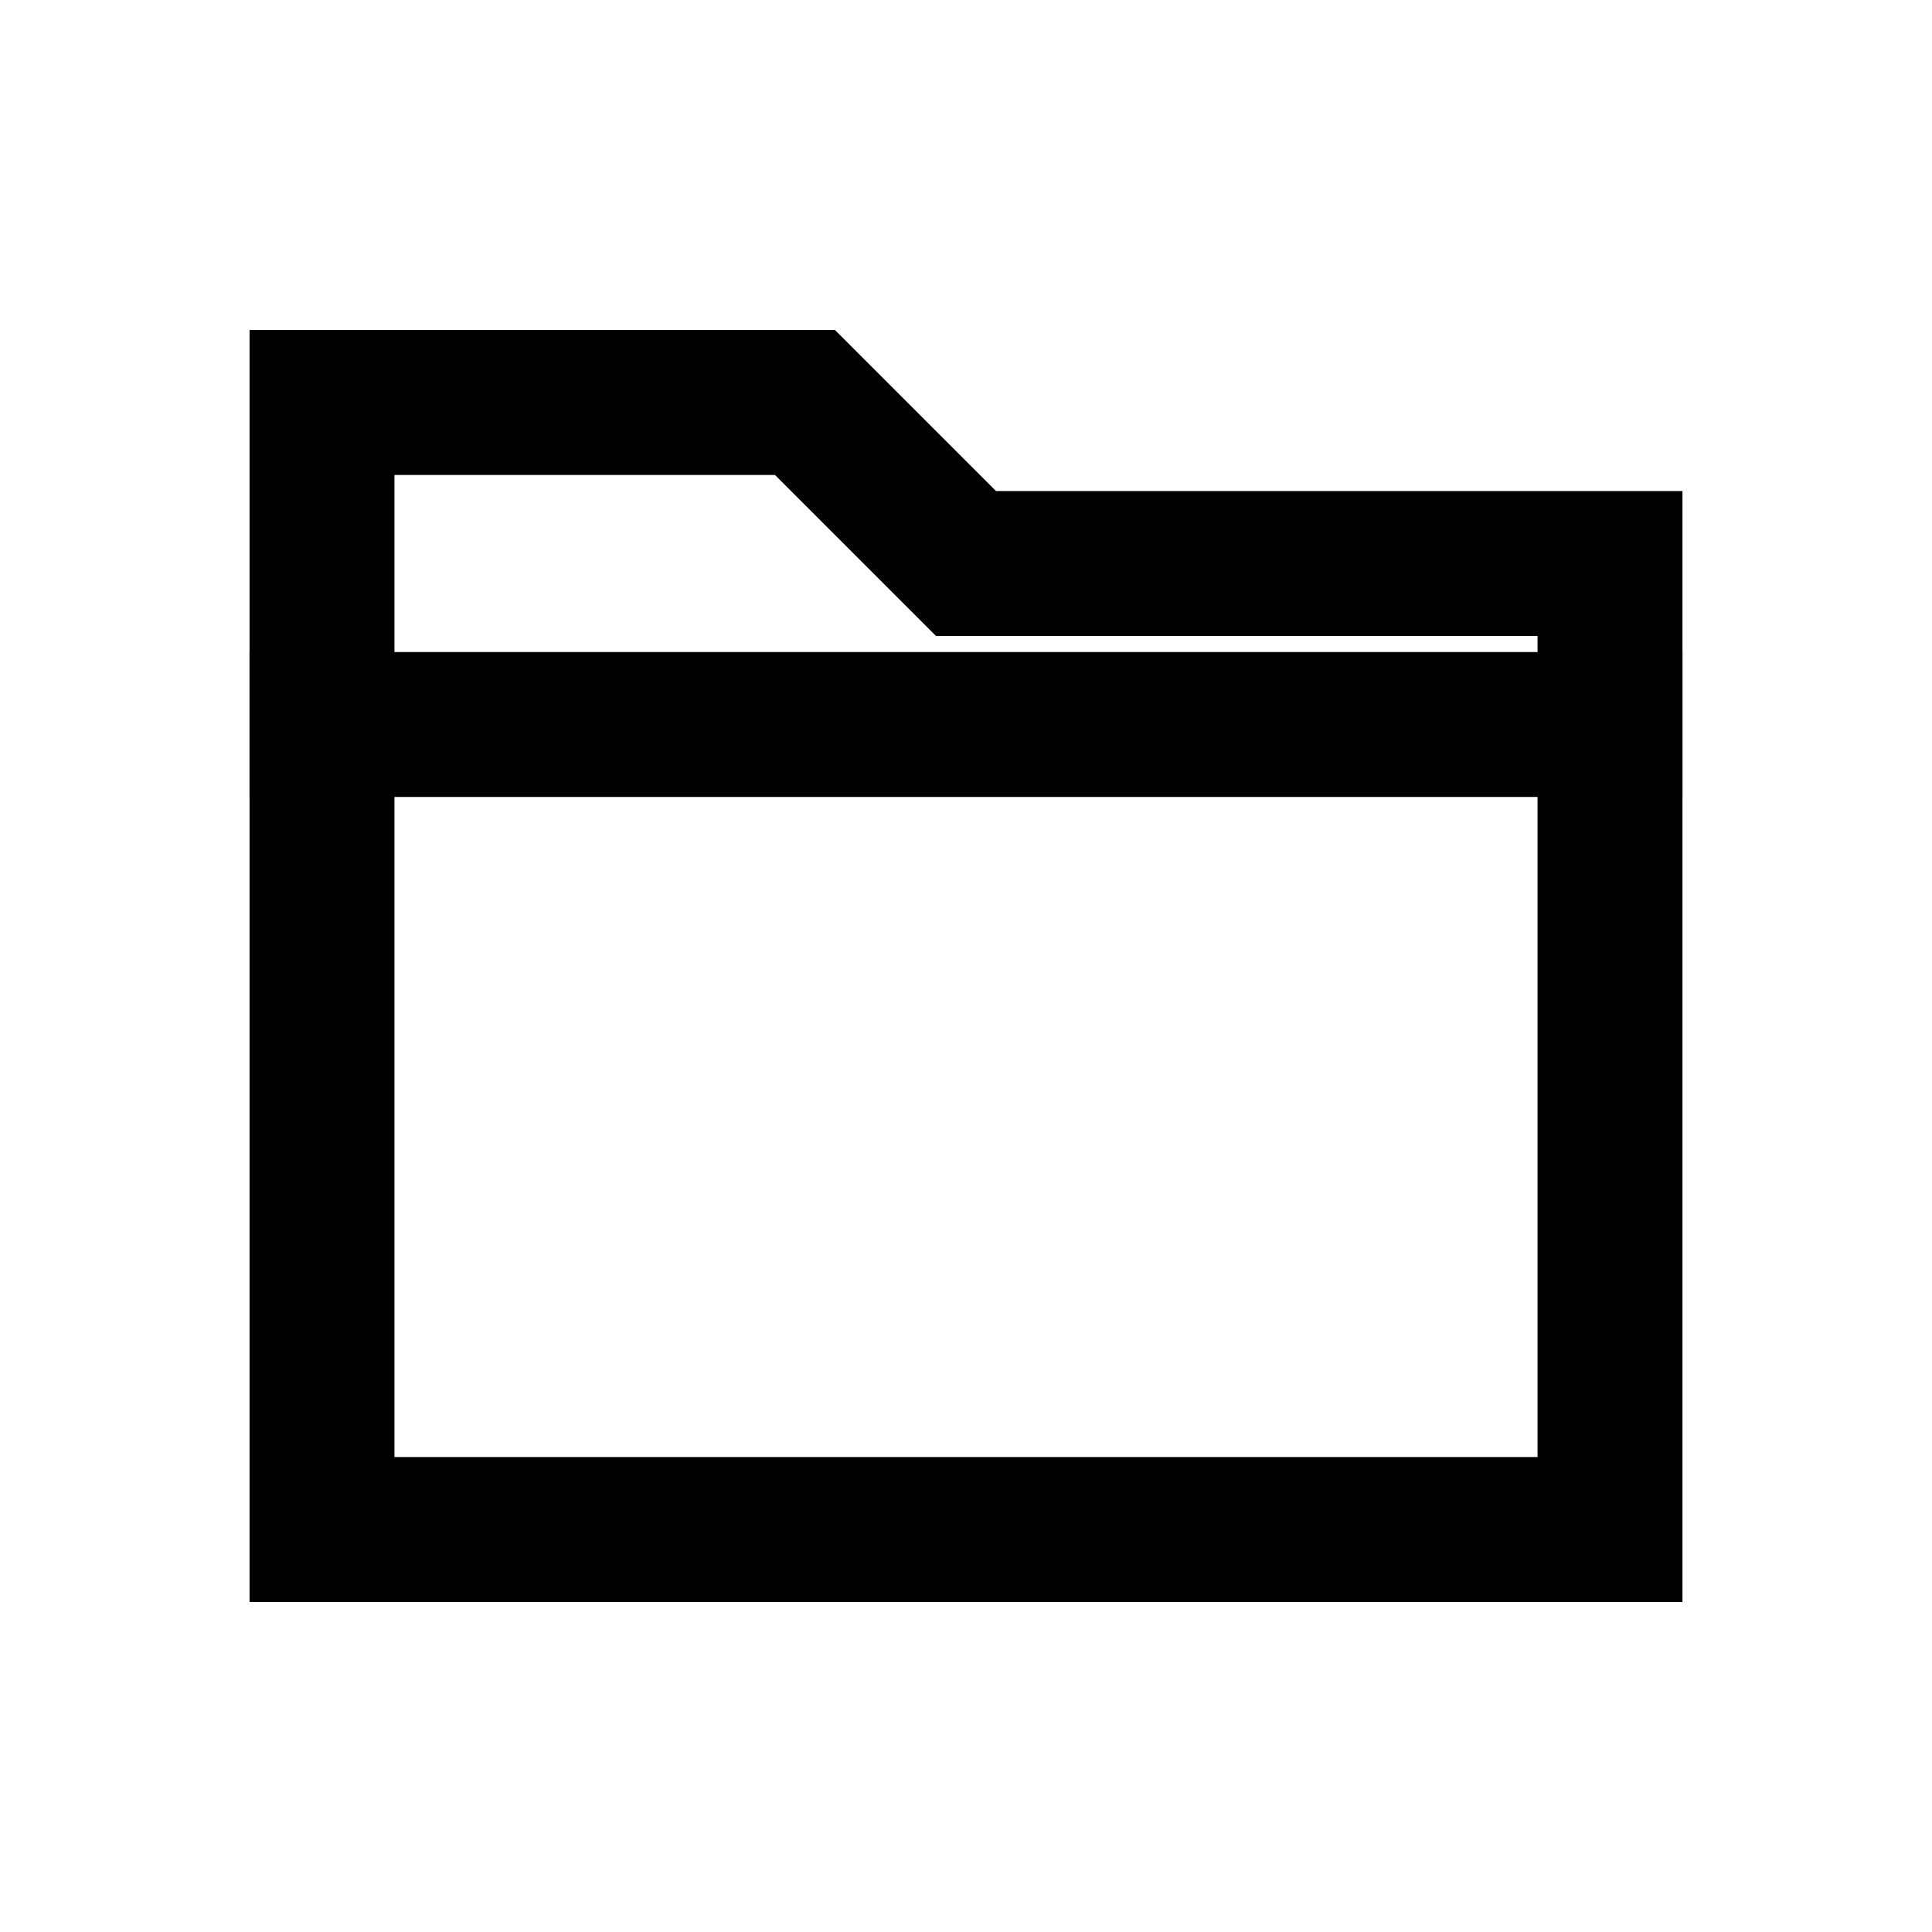
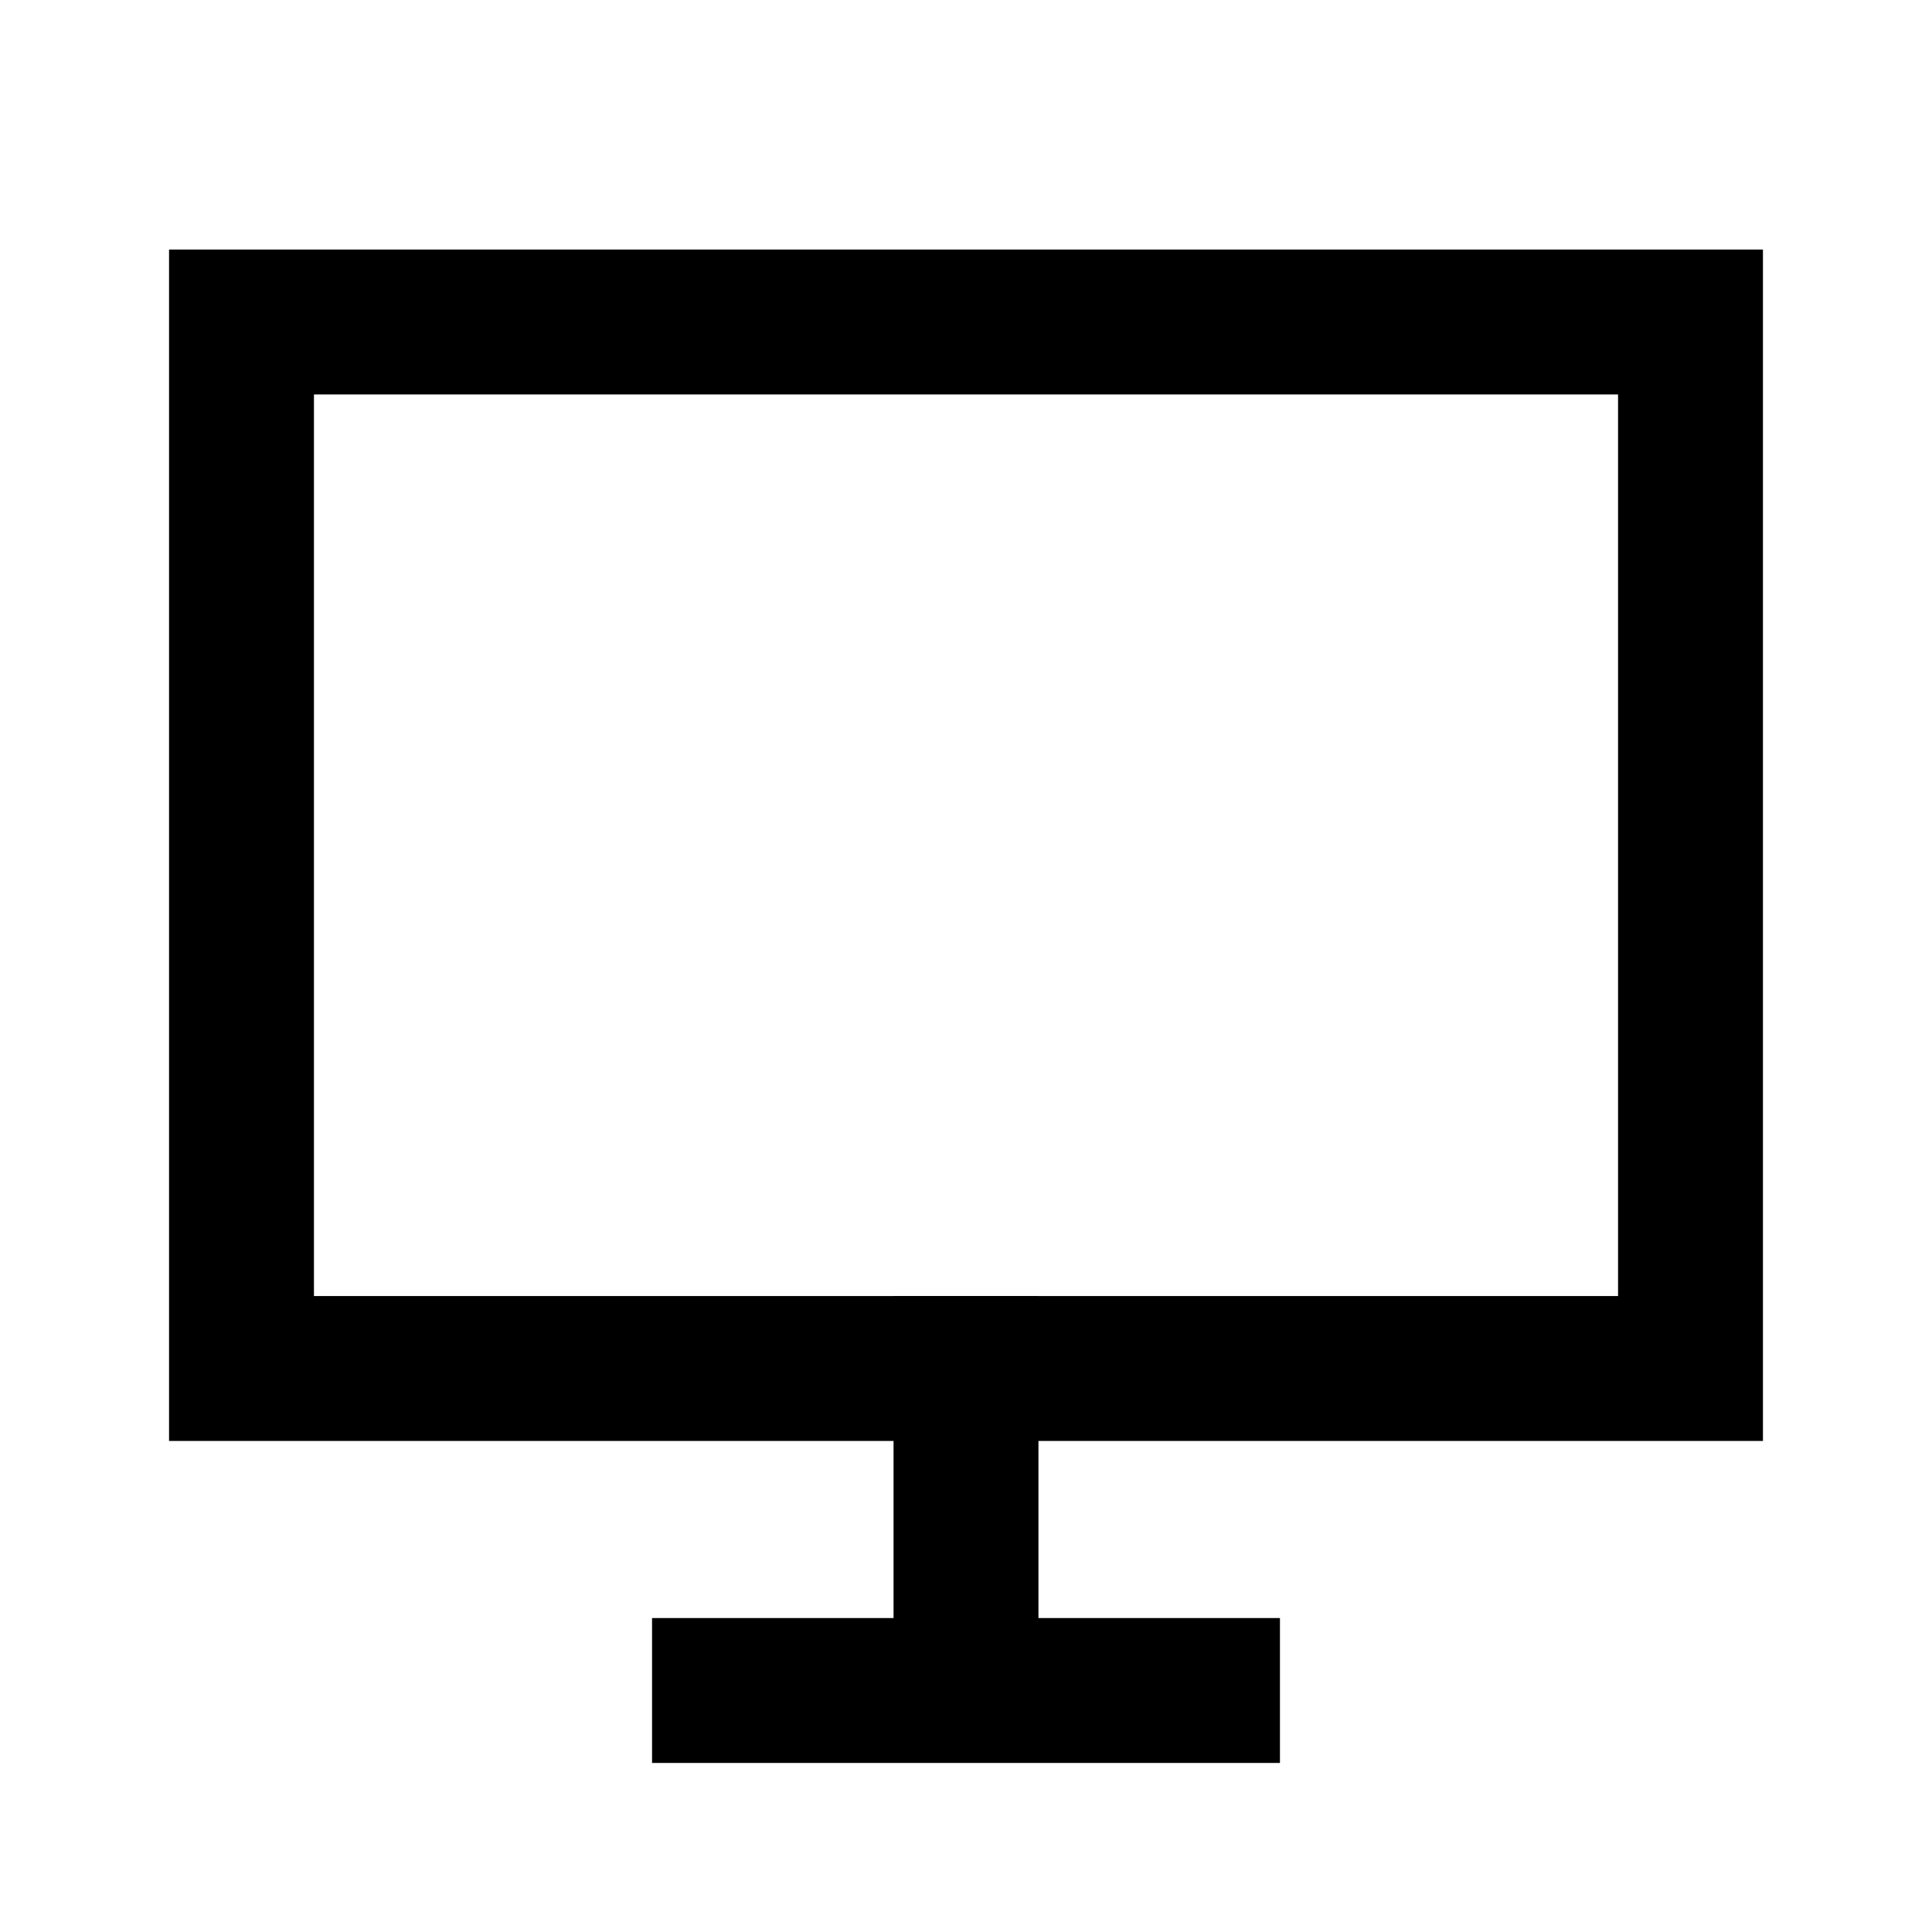
<svg xmlns="http://www.w3.org/2000/svg" viewBox="0 0 24 24" fill="none" stroke="currentColor" stroke-width="1.8" stroke-linecap="square" stroke-linejoin="miter">
-   <path d="M4 5h6l2 2h8v12H4z" />
-   <path d="M4 9h16" />
+   <rect x="3" y="4" width="18" height="13" />
+   <path d="M9 21h6M12 17v4" />
</svg>
